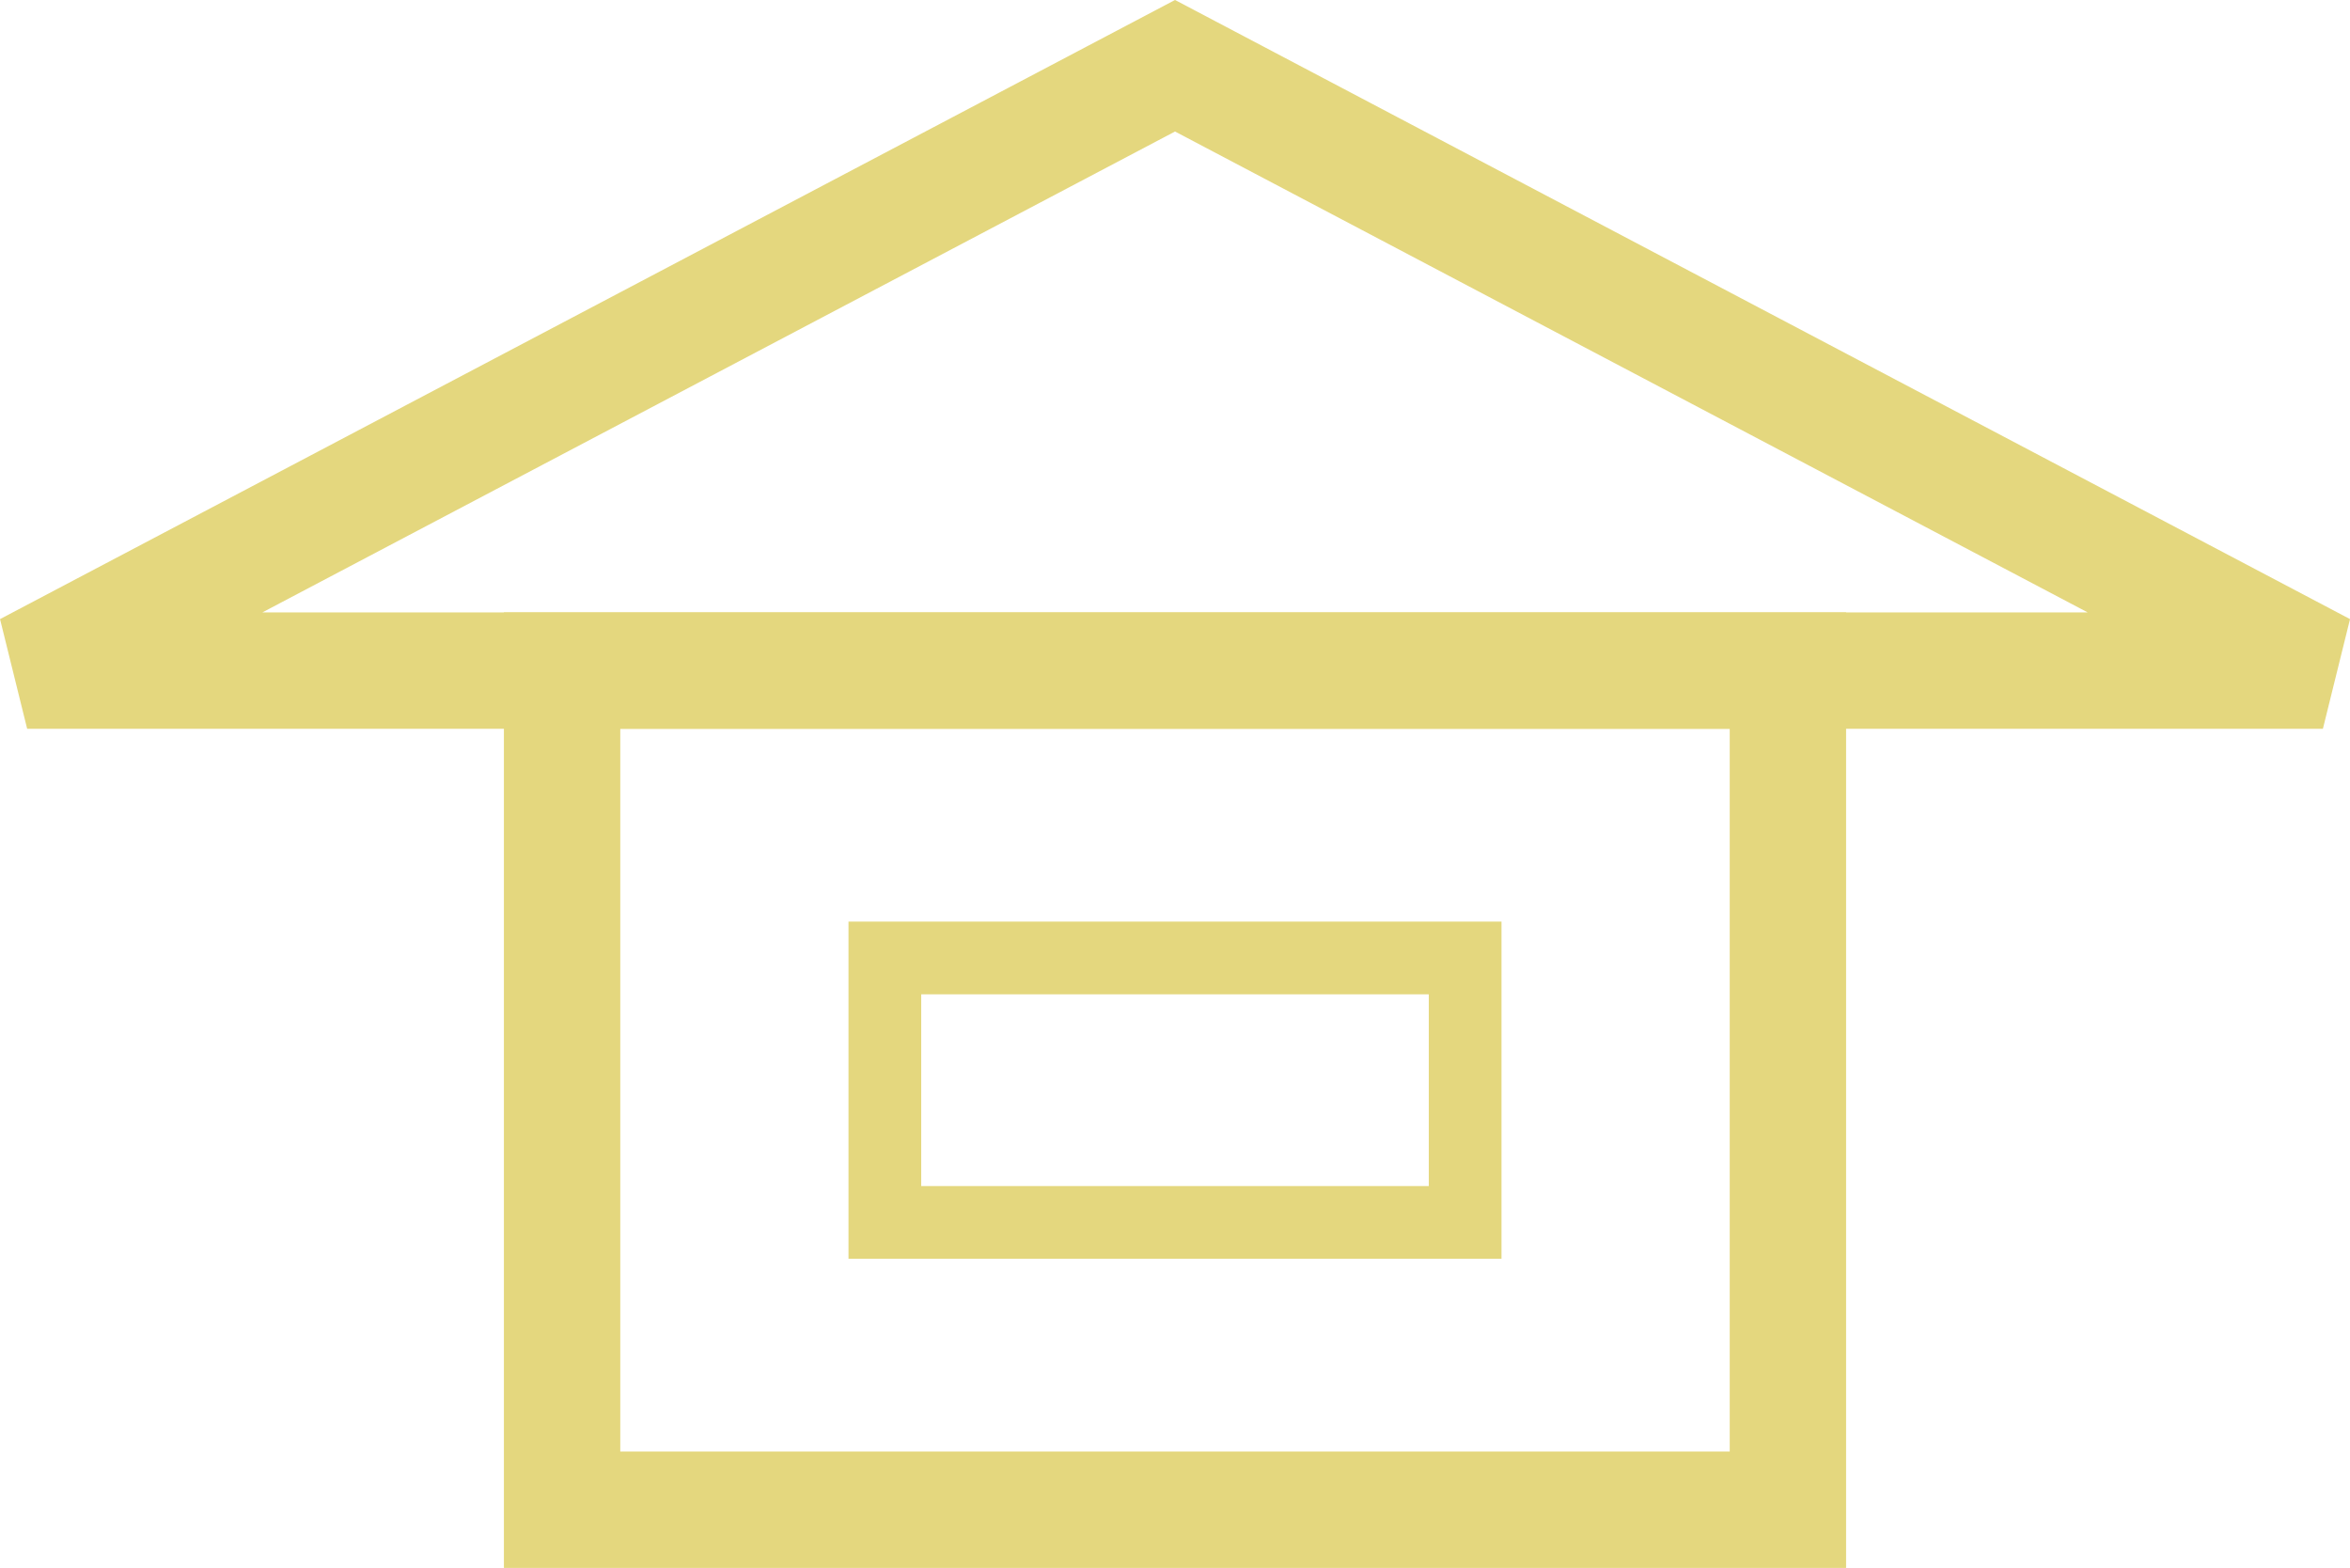
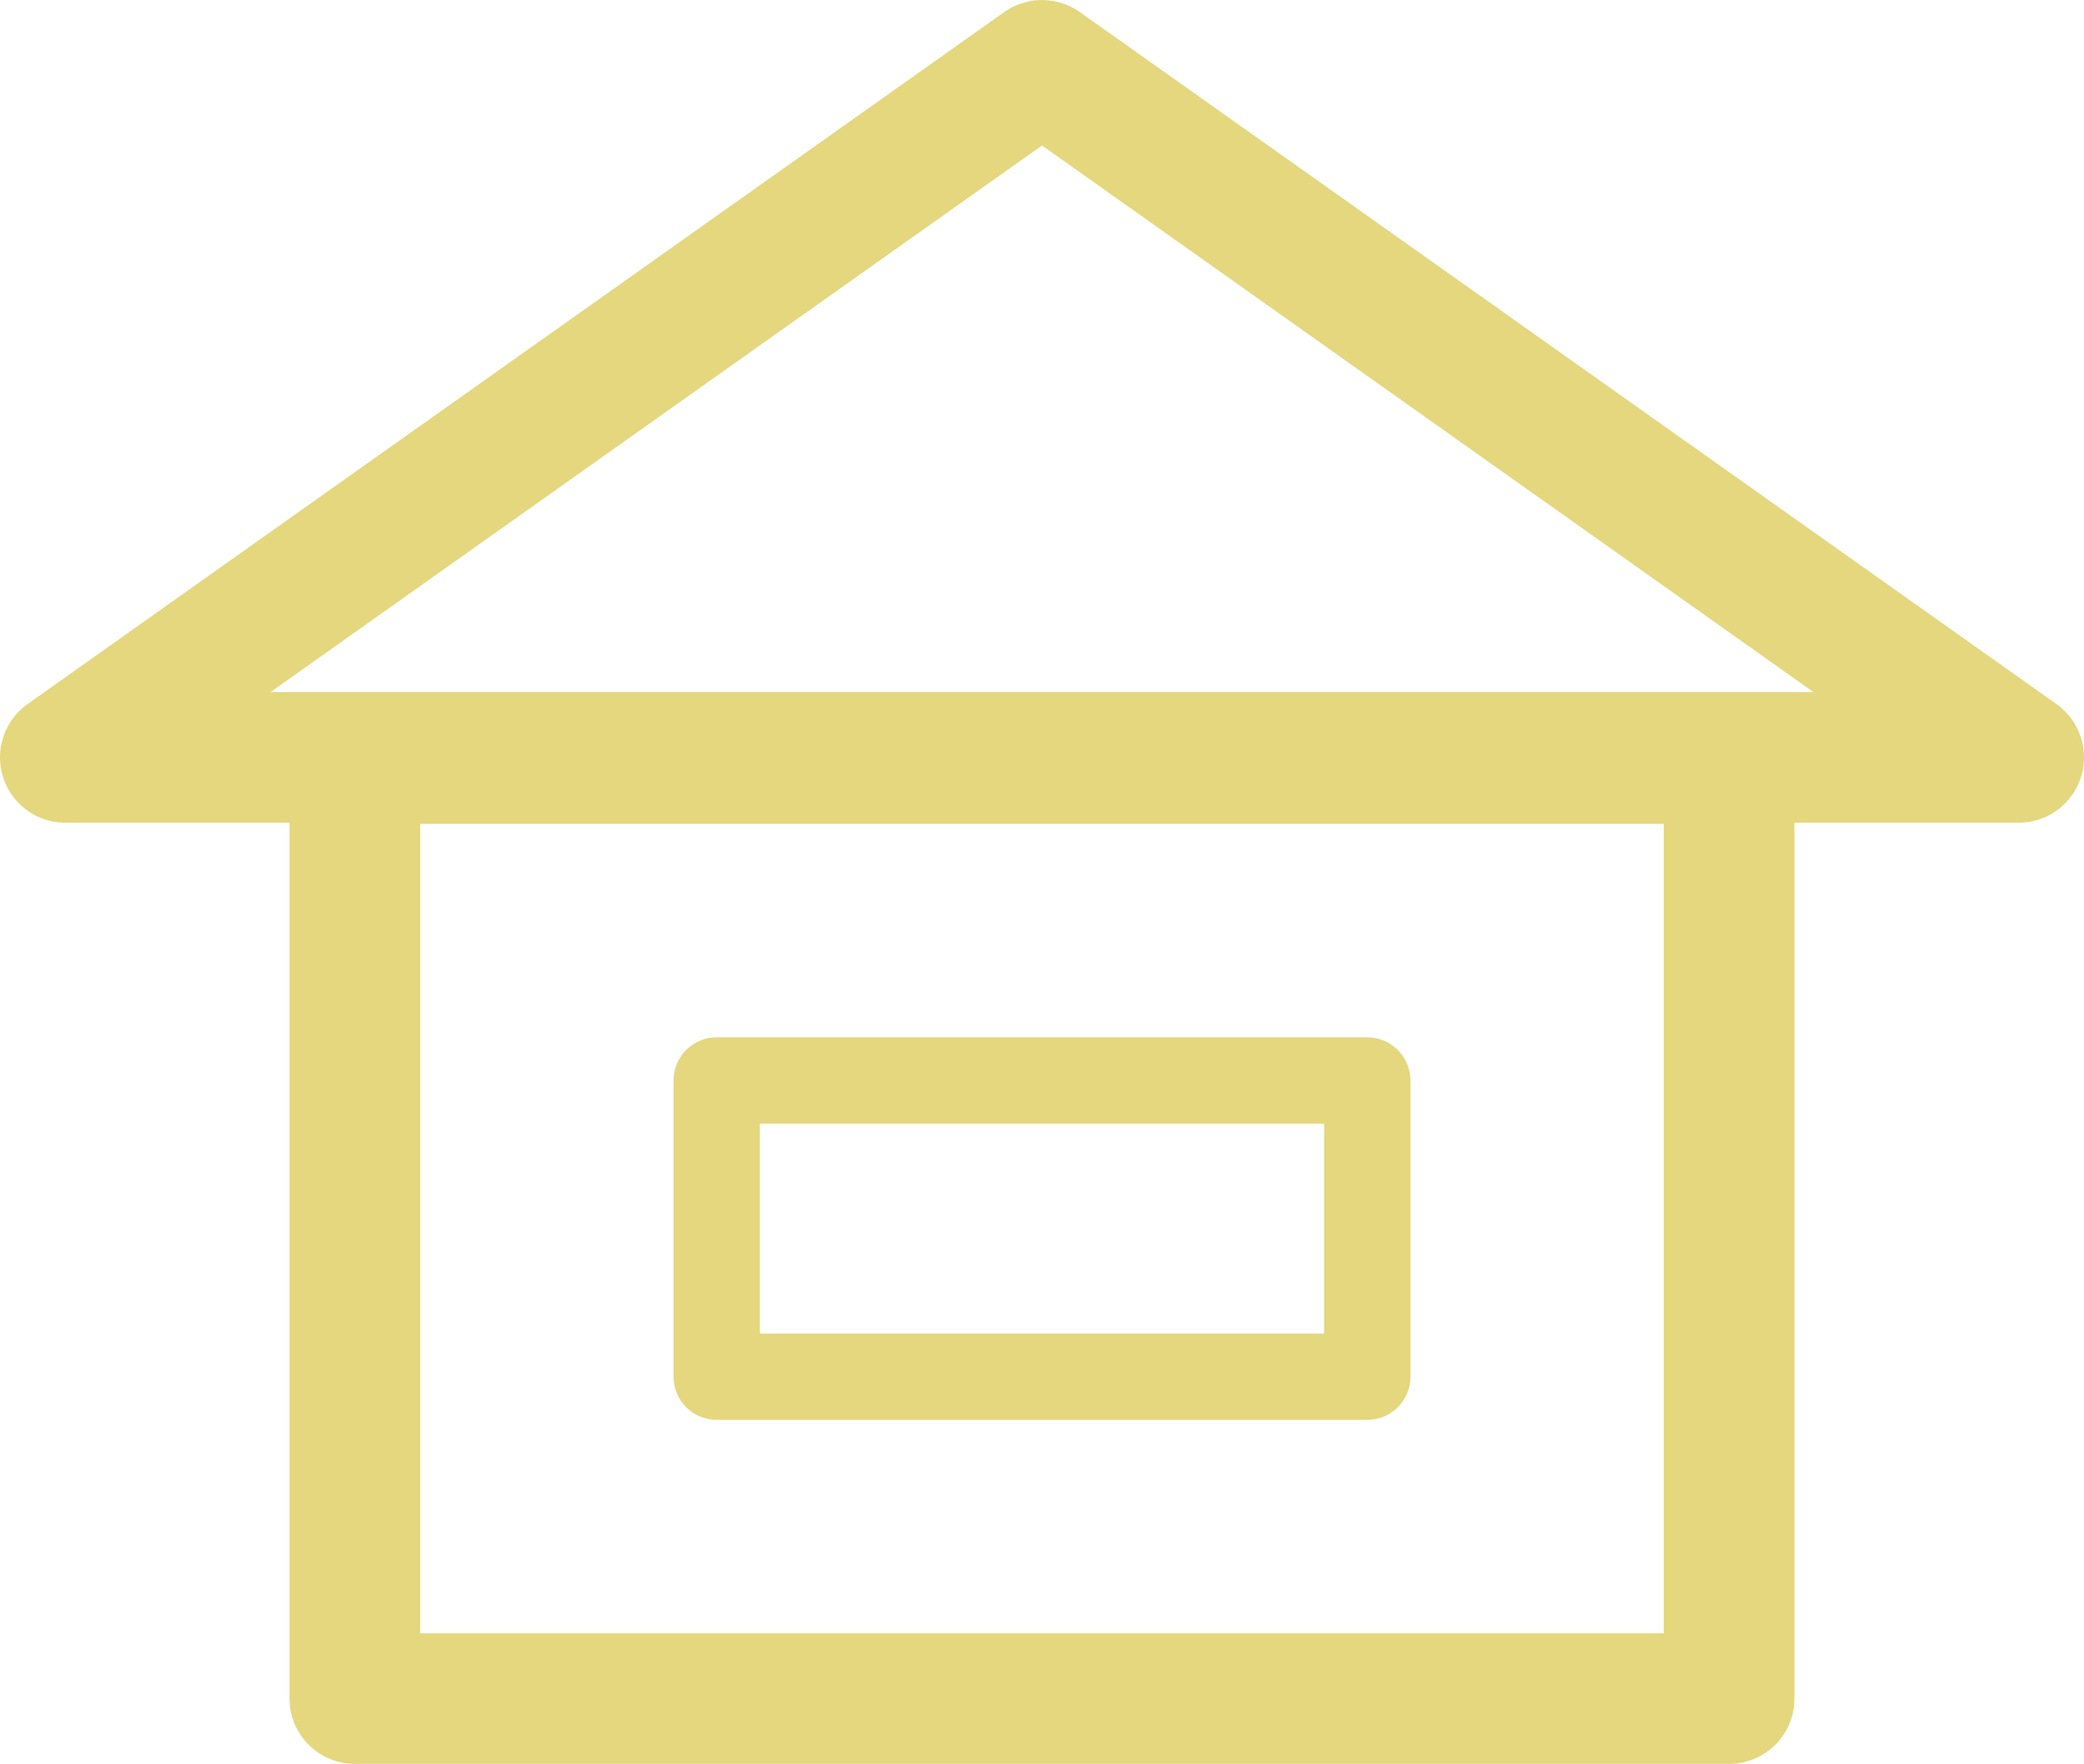
- <svg xmlns="http://www.w3.org/2000/svg" width="161.59" height="107.81" version="1.1" viewBox="0 0 42.753 28.524">
-   <g transform="translate(13.061 -157.25)">
-     <g transform="translate(-28.159 134.91)" fill="none" stroke="#e4d77e">
-       <rect x="25.324" y="34.539" width="22.301" height="15.266" stroke-width="2.117" />
-       <rect x="31.196" y="39.767" width="10.557" height="4.811" stroke-width="1.323" />
-       <path d="m15.592 34.539 41.766 3e-6 -20.883-11.003z" stroke-width="2.117" />
+ <svg xmlns="http://www.w3.org/2000/svg" width="127.6" height="107.99" version="1.1" viewBox="0 0 33.76 28.573">
+   <g transform="translate(-79.126 -122.45)">
+     <g transform="translate(59.531 100.18)" fill="none" stroke="#e4d77e" stroke-linecap="round" stroke-linejoin="round">
+       <g transform="matrix(.99834 0 0 .99749 .060684 .10576)">
+         <rect x="25.324" y="34.539" width="22.301" height="15.266" stroke-width="2.121" />
+         <rect x="31.196" y="39.767" width="10.557" height="4.811" stroke-width="1.401" />
+       </g>
+       <path d="m20.653 34.539 31.644 3e-6 -15.822-11.21z" stroke-width="2.117" />
    </g>
  </g>
</svg>
